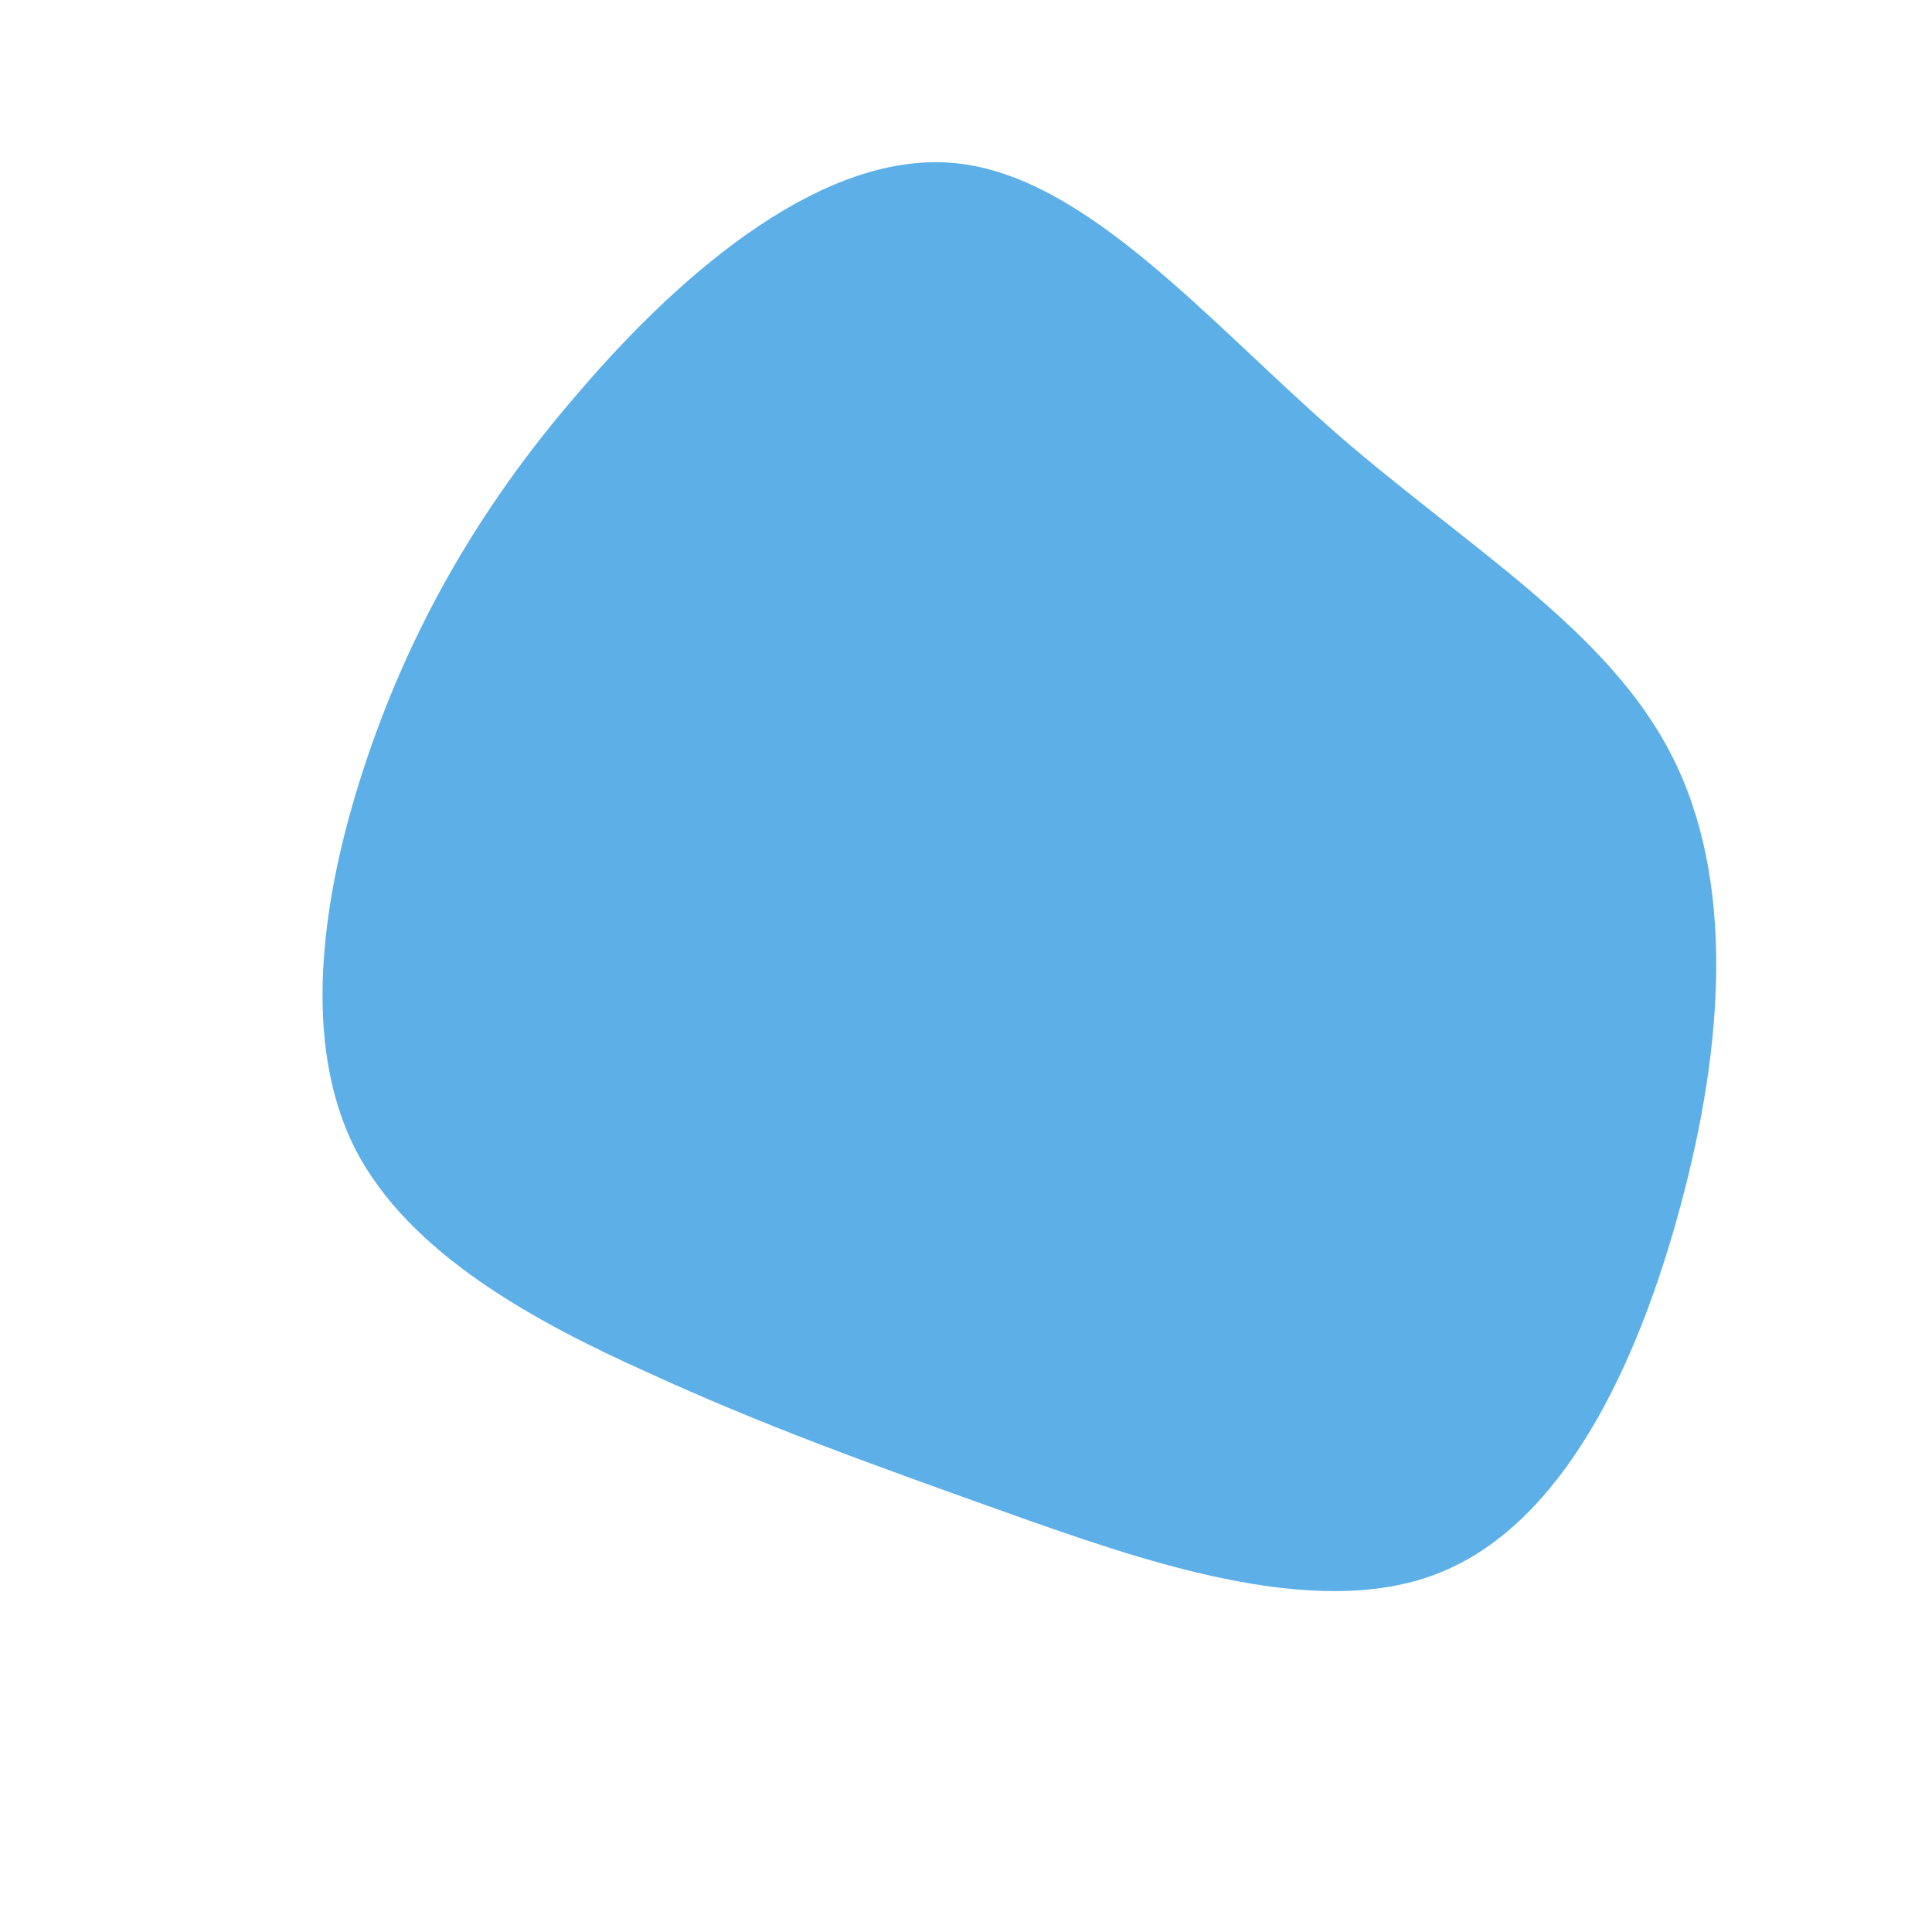
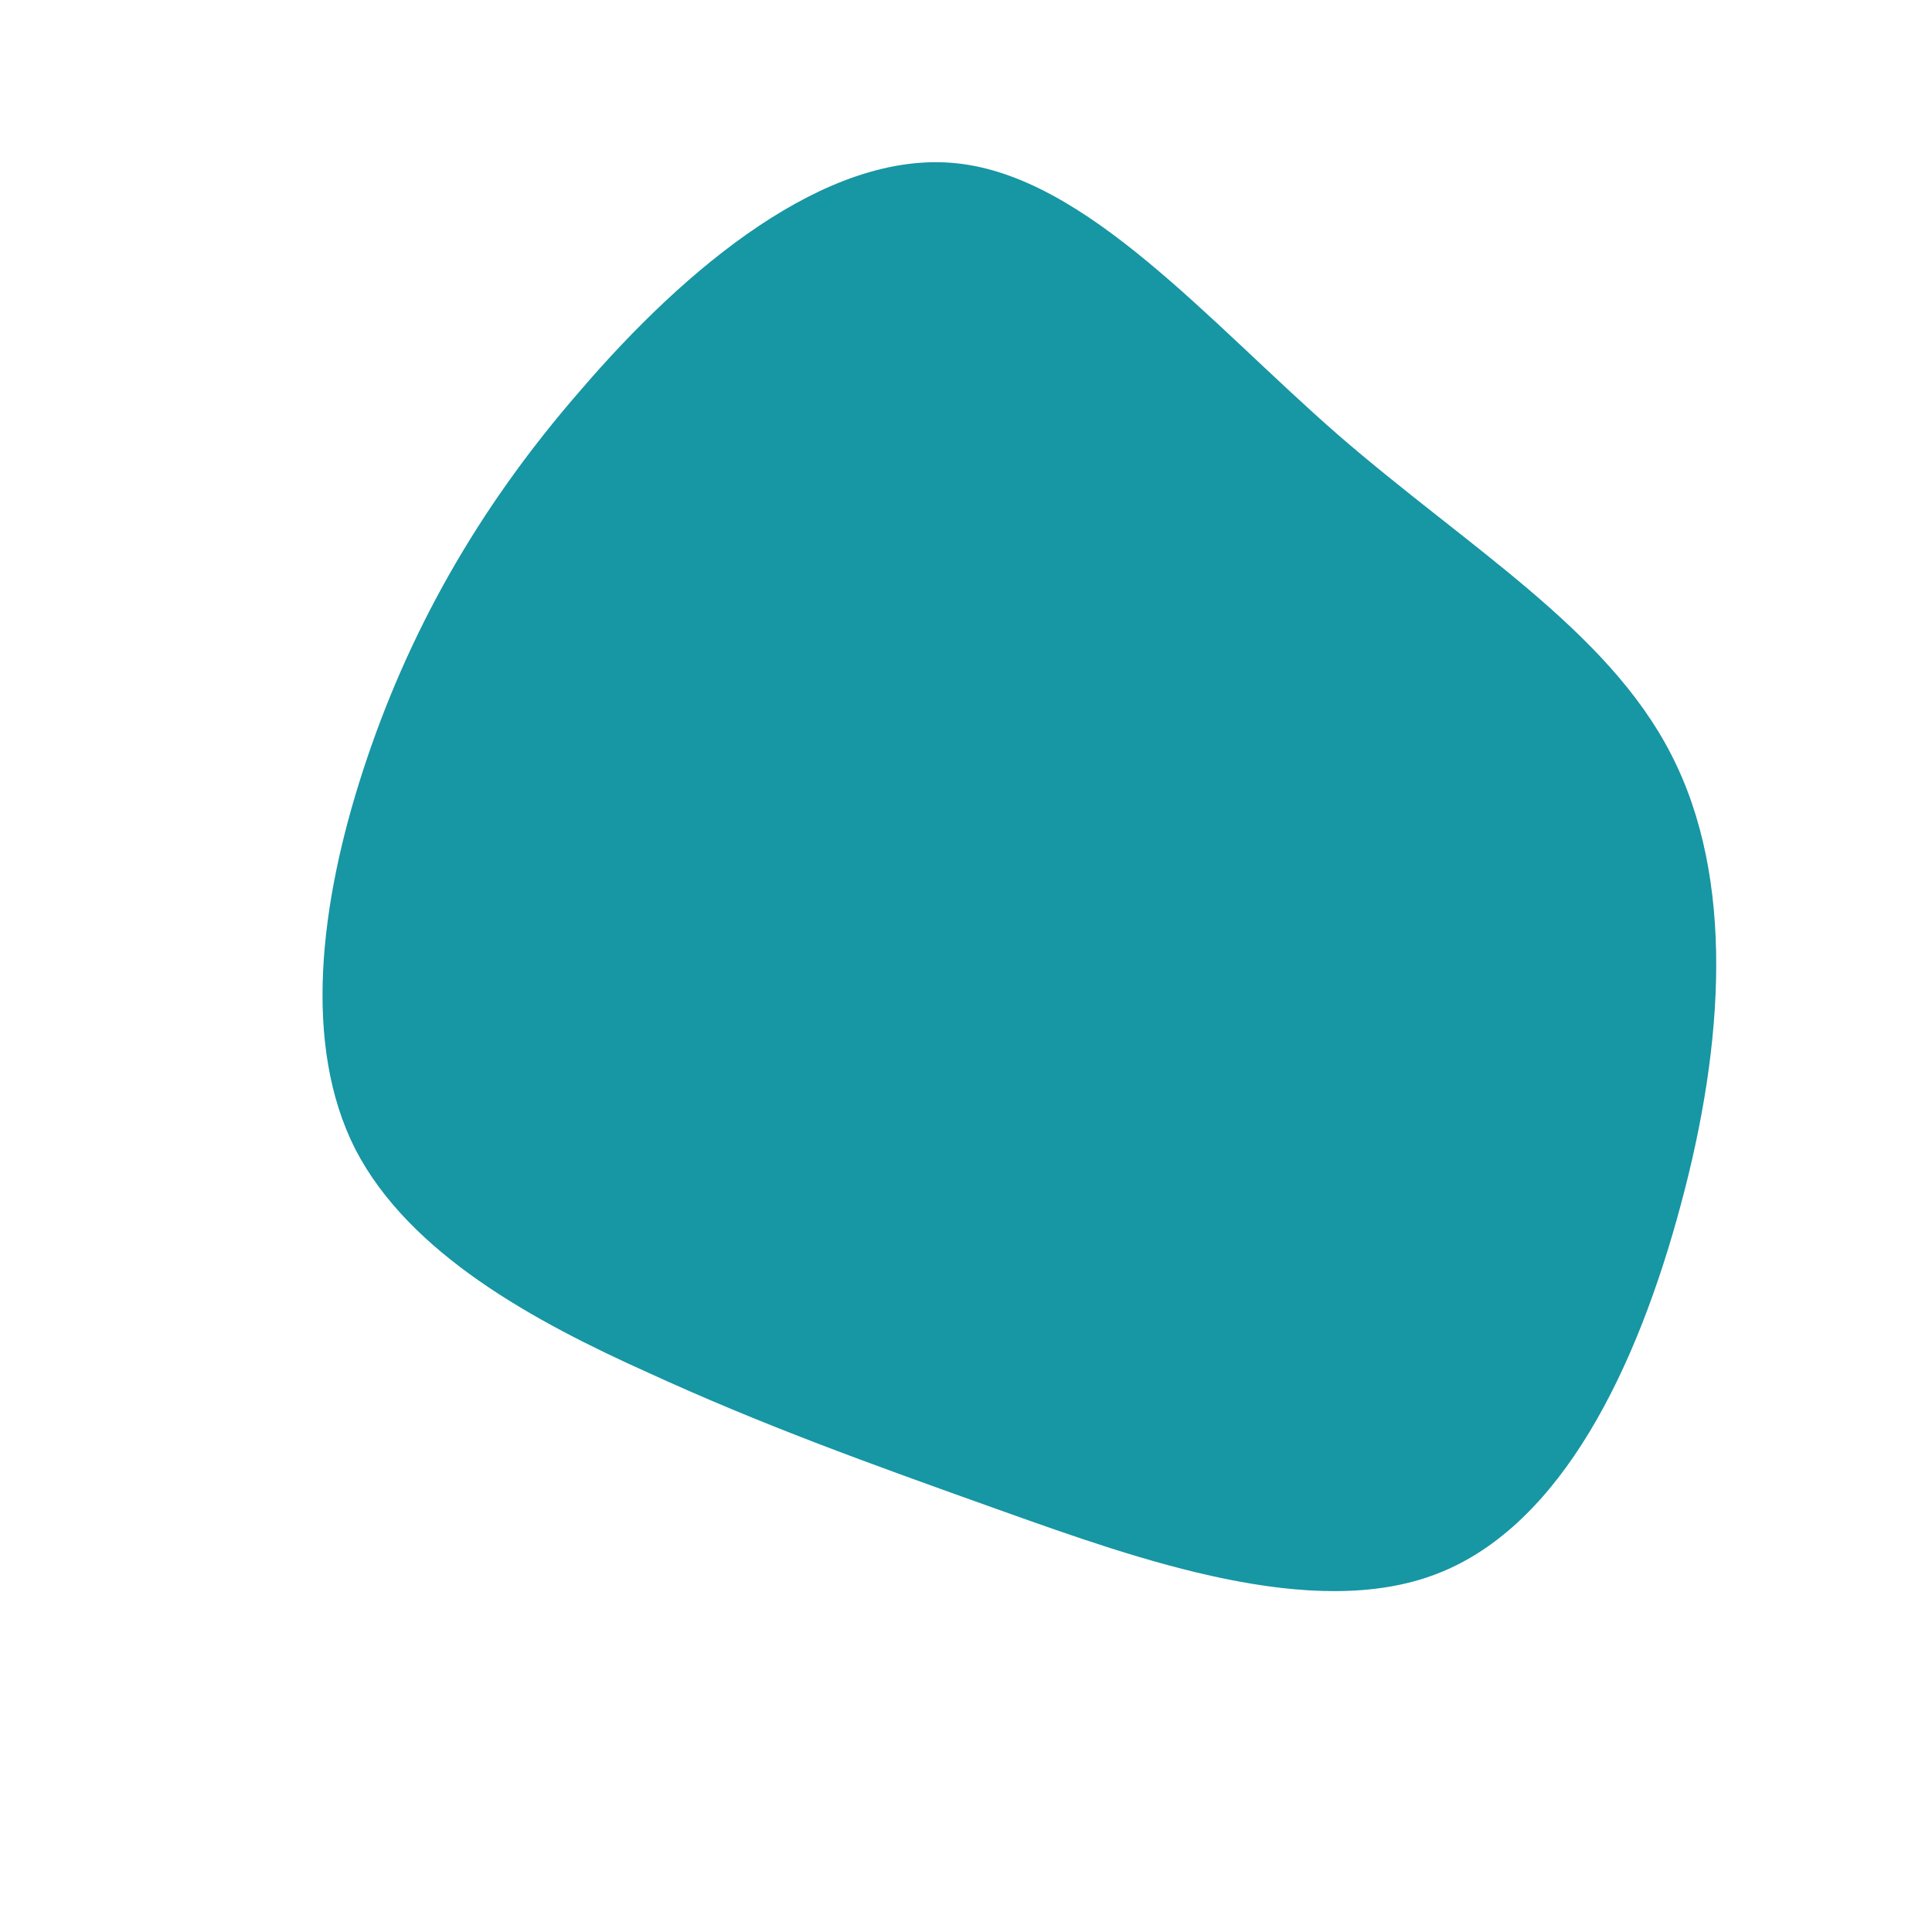
- <svg xmlns="http://www.w3.org/2000/svg" viewBox="0 0 200 200">
-   <path fill="#5CAFE7" d="M38.5,-55C52,-43.3,66.4,-34.8,73,-21.9C79.6,-9.1,78.5,8,74,24.7C69.5,41.5,61.7,57.9,48.8,62.9C36,67.9,18,61.5,3.7,56.4C-10.6,51.3,-21.1,47.5,-32.9,42.1C-44.7,36.8,-57.6,29.8,-63.2,19C-68.7,8.2,-66.9,-6.5,-62.4,-20.3C-57.9,-34.1,-50.8,-47.1,-39.9,-59.6C-29.1,-72.2,-14.5,-84.5,-1,-83.1C12.5,-81.7,25.1,-66.7,38.5,-55Z" transform="translate(100 100)" />
+ <svg xmlns="http://www.w3.org/2000/svg" version="1.1" id="Calque_1" x="0px" y="0px" viewBox="0 0 200 200" style="enable-background:new 0 0 200 200;" xml:space="preserve">
+   <style type="text/css">
+ 	.st0{fill:#1796A4;}
+ </style>
+   <path class="st0" d="M138.5,45C152,56.7,166.4,65.2,173,78.1c6.6,12.8,5.5,29.9,1,46.6c-4.5,16.8-12.3,33.2-25.2,38.2  c-12.8,5-30.8-1.4-45.1-6.5c-14.3-5.1-24.8-8.9-36.6-14.3c-11.8-5.3-24.7-12.3-30.3-23.1c-5.5-10.8-3.7-25.5,0.8-39.3  s11.6-26.8,22.5-39.3C70.9,27.8,85.5,15.5,99,16.9S125.1,33.3,138.5,45z" />
</svg>
